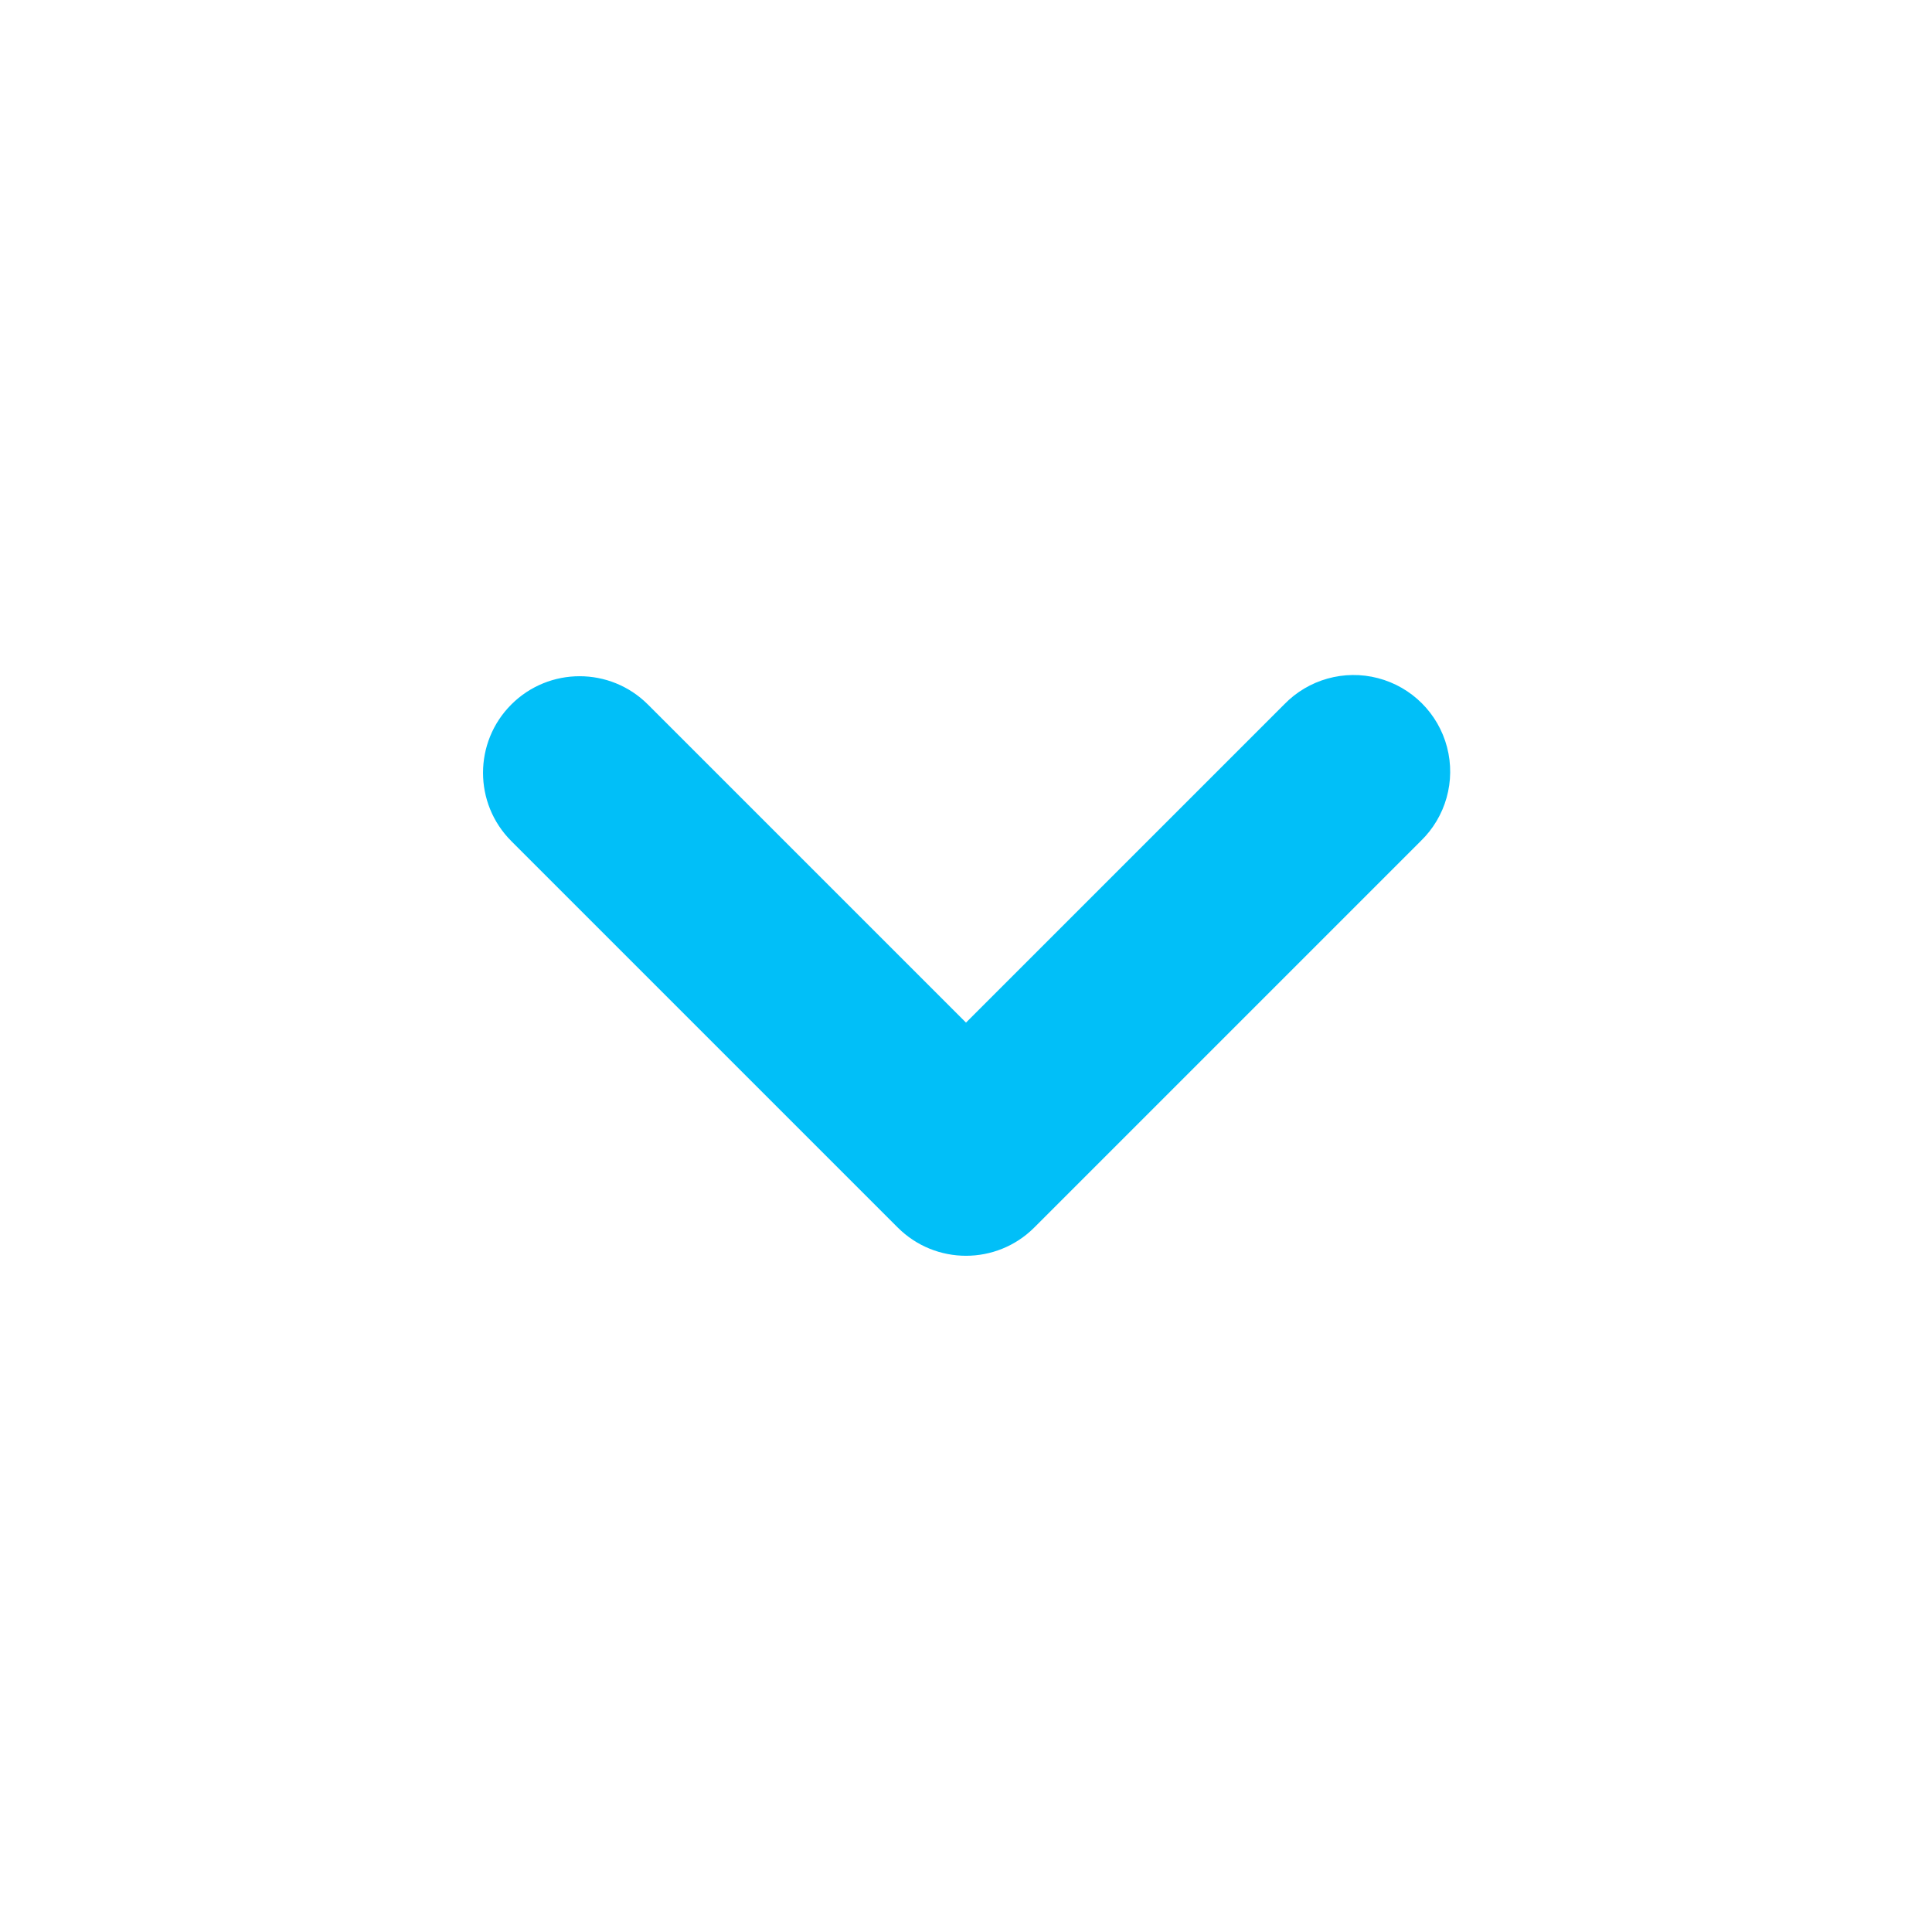
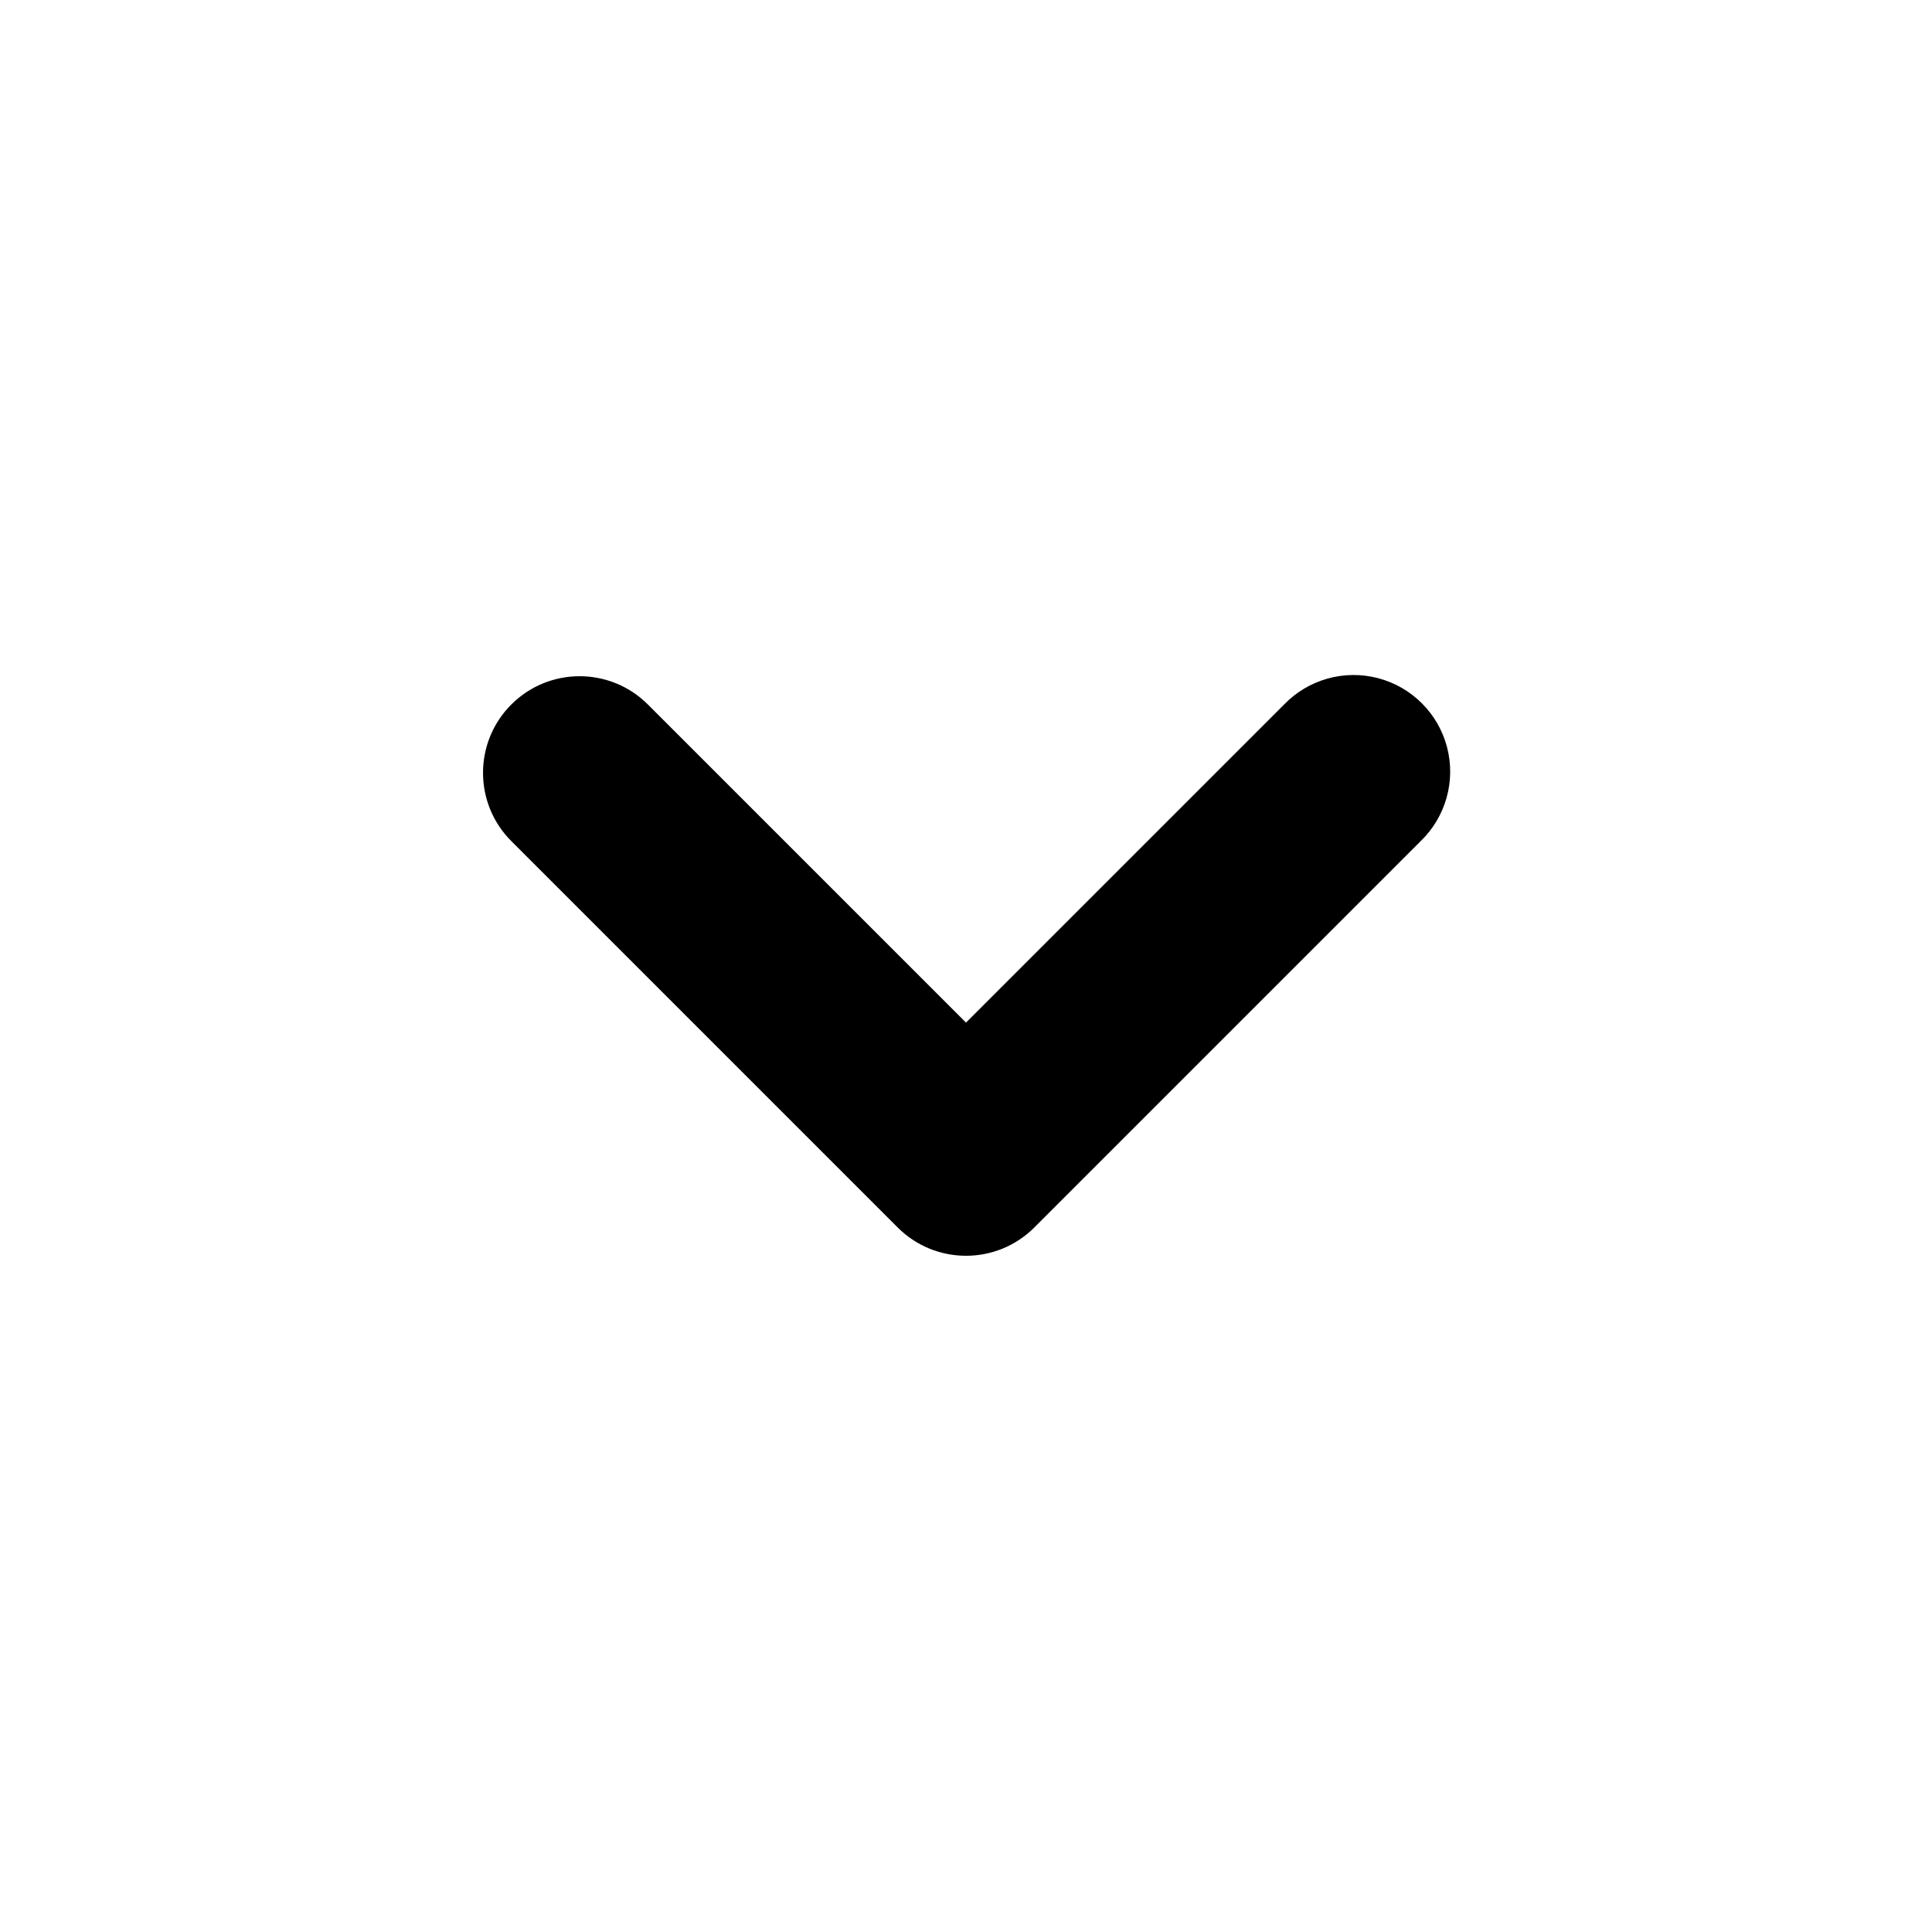
- <svg xmlns="http://www.w3.org/2000/svg" viewBox="0 0 20 20" fill="#01bff8">
+ <svg xmlns="http://www.w3.org/2000/svg" viewBox="0 0 20 20" fill="#000">
  <path fill-rule="evenodd" d="M5.293 7.293a1 1 0 011.414 0L10 10.586l3.293-3.293a1 1 0 111.414 1.414l-4 4a1 1 0 01-1.414 0l-4-4a1 1 0 010-1.414z" clip-rule="evenodd" />
</svg>
